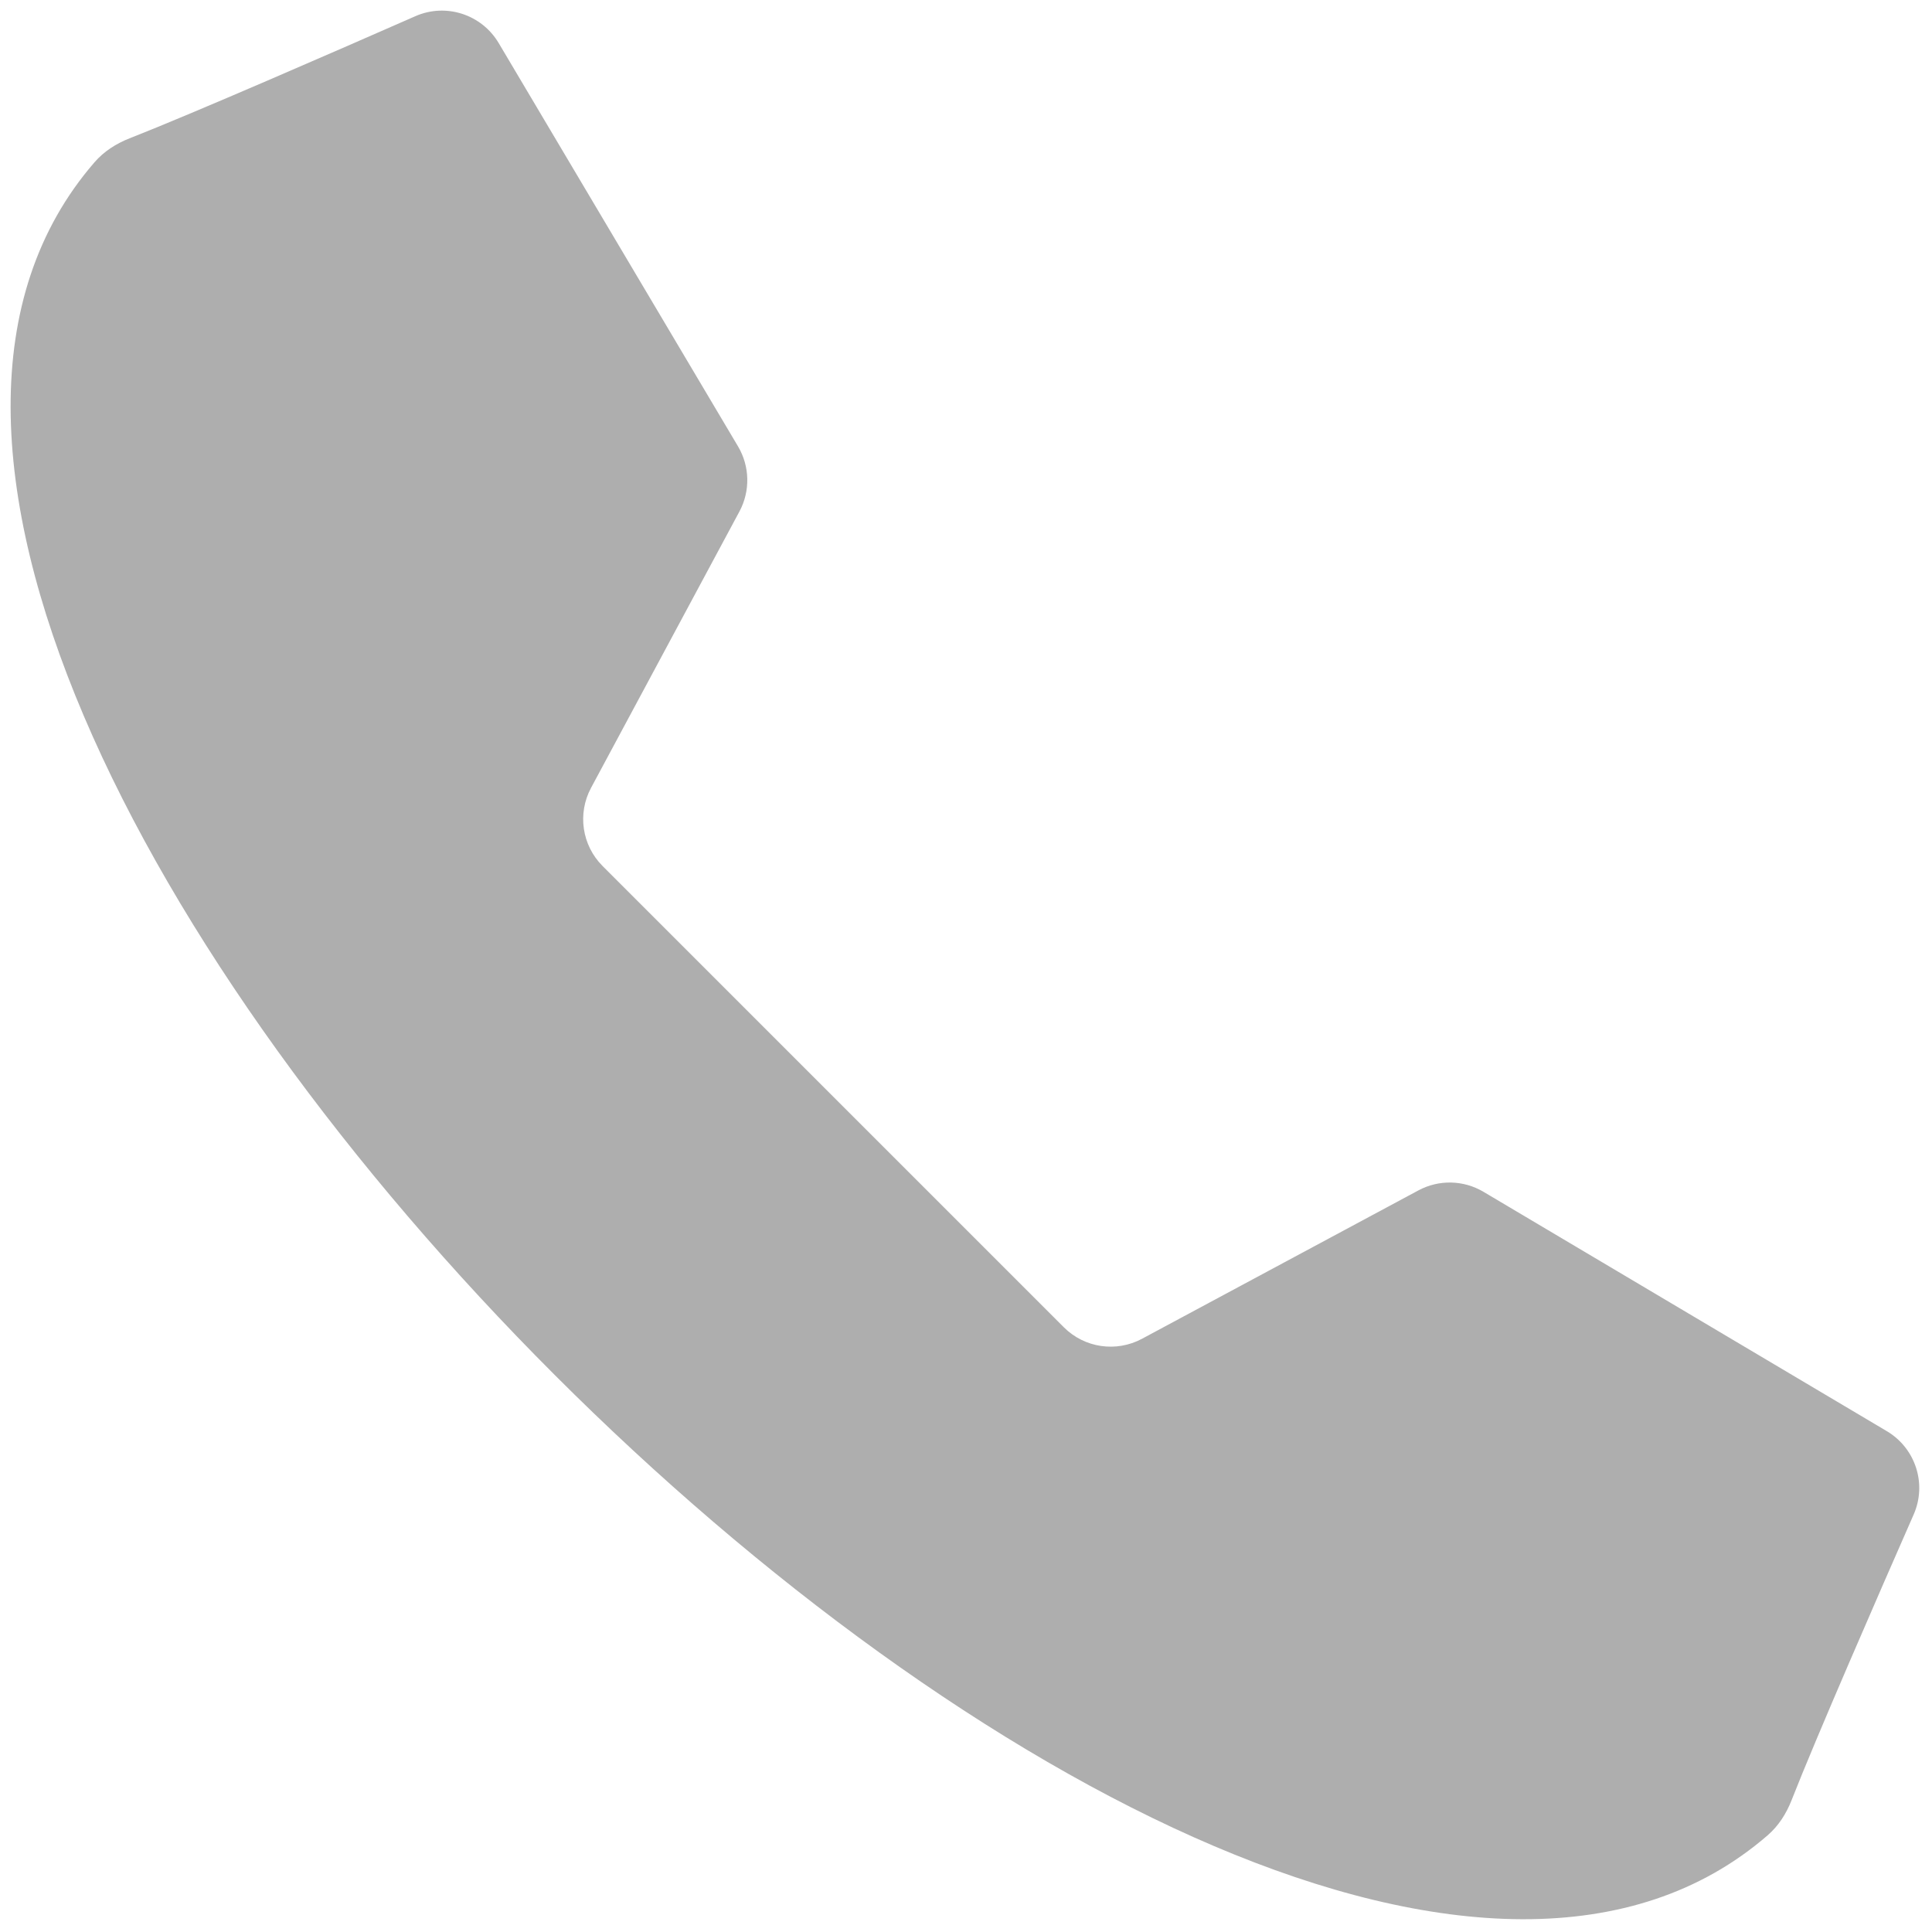
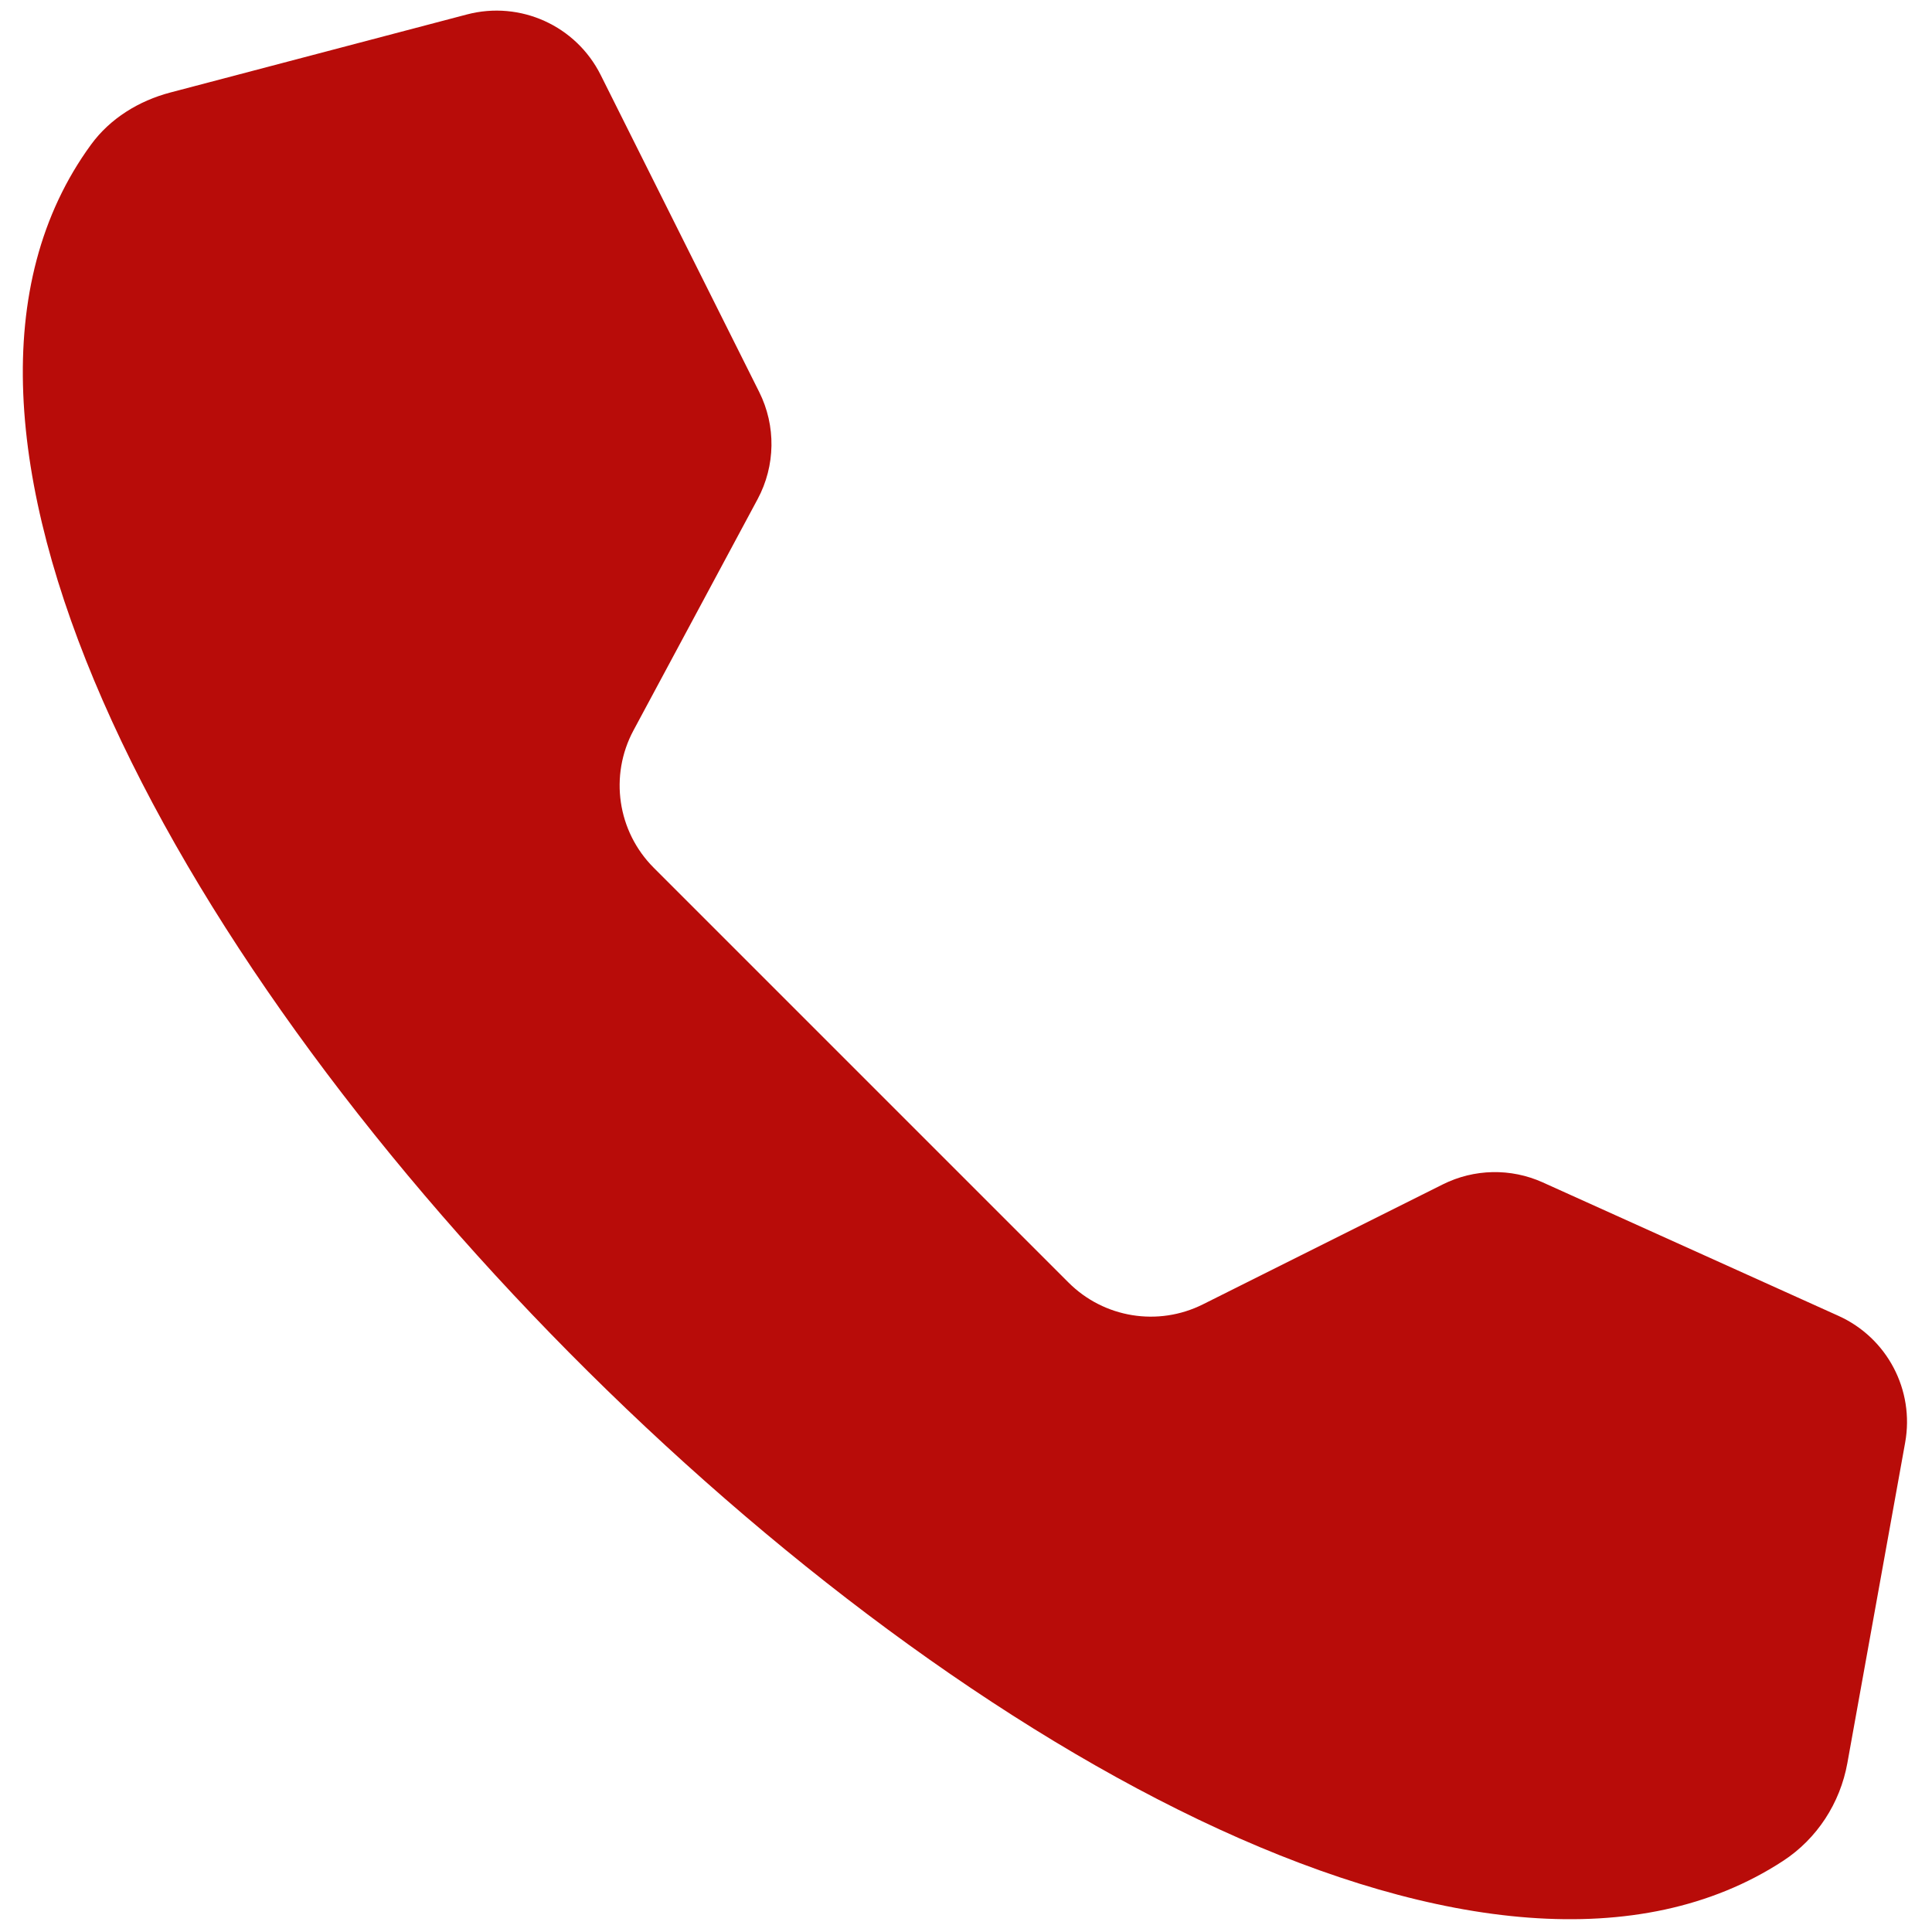
<svg xmlns="http://www.w3.org/2000/svg" version="1.1" width="256" height="256" viewBox="0 0 256 256" xml:space="preserve">
  <g style="stroke: none; stroke-width: 0; stroke-dasharray: none; stroke-linecap: butt; stroke-linejoin: miter; stroke-miterlimit: 10; fill: none; fill-rule: nonzero; opacity: 1;" transform="translate(1.406593 1.406593) scale(2.81 2.81)">
-     <path d="M 38.789 51.211 l 10.876 10.876 c 0.974 0.974 2.471 1.194 3.684 0.543 l 13.034 -6.997 c 0.964 -0.518 2.129 -0.493 3.07 0.066 l 19.017 11.285 c 1.357 0.805 1.903 2.489 1.268 3.933 c -1.625 3.698 -4.583 10.476 -5.758 13.473 c -0.247 0.631 -0.615 1.209 -1.127 1.652 c -12.674 10.986 -37.89 -2.4 -57.191 -21.701 C 6.358 45.039 -7.028 19.823 3.958 7.149 c 0.444 -0.512 1.022 -0.88 1.652 -1.127 c 2.996 -1.175 9.775 -4.133 13.473 -5.758 c 1.444 -0.635 3.128 -0.089 3.933 1.268 l 11.285 19.017 c 0.558 0.941 0.583 2.106 0.066 3.07 L 27.37 36.651 c -0.651 1.213 -0.431 2.71 0.543 3.684 C 27.913 40.335 38.789 51.211 38.789 51.211 z" style="stroke: none; stroke-width: 1; stroke-dasharray: none; stroke-linecap: butt; stroke-linejoin: miter; stroke-miterlimit: 10; fill: rgb(174,174,174); fill-rule: nonzero; opacity: 1;" transform=" matrix(1 0 0 1 0 0) " stroke-linecap="round" />
+     <path d="M 83.576 87.253 C 56.503 104.918 -15.416 32.615 3.794 6.316 c 0.902 -1.235 2.258 -2.065 3.736 -2.454 l 13.988 -3.681 c 2.512 -0.661 5.144 0.53 6.306 2.853 l 7.475 14.949 c 0.798 1.595 0.77 3.479 -0.073 5.051 l -5.855 10.907 c -1.145 2.133 -0.757 4.765 0.955 6.477 l 19.56 19.56 c 1.671 1.671 4.223 2.085 6.336 1.028 l 11.313 -5.657 c 1.477 -0.738 3.208 -0.773 4.712 -0.094 l 13.946 6.294 c 2.295 1.036 3.591 3.497 3.144 5.974 c -1.016 5.635 -2.104 11.666 -2.725 15.112 C 86.271 84.525 85.183 86.205 83.576 87.253 z" style="stroke: none; stroke-width: 1; stroke-dasharray: none; stroke-linecap: butt; stroke-linejoin: miter; stroke-miterlimit: 10; fill: rgb(184,12,9); fill-rule: nonzero; opacity: 1;" transform=" matrix(1 0 0 1 0 0) " stroke-linecap="round" />
  </g>
</svg>
